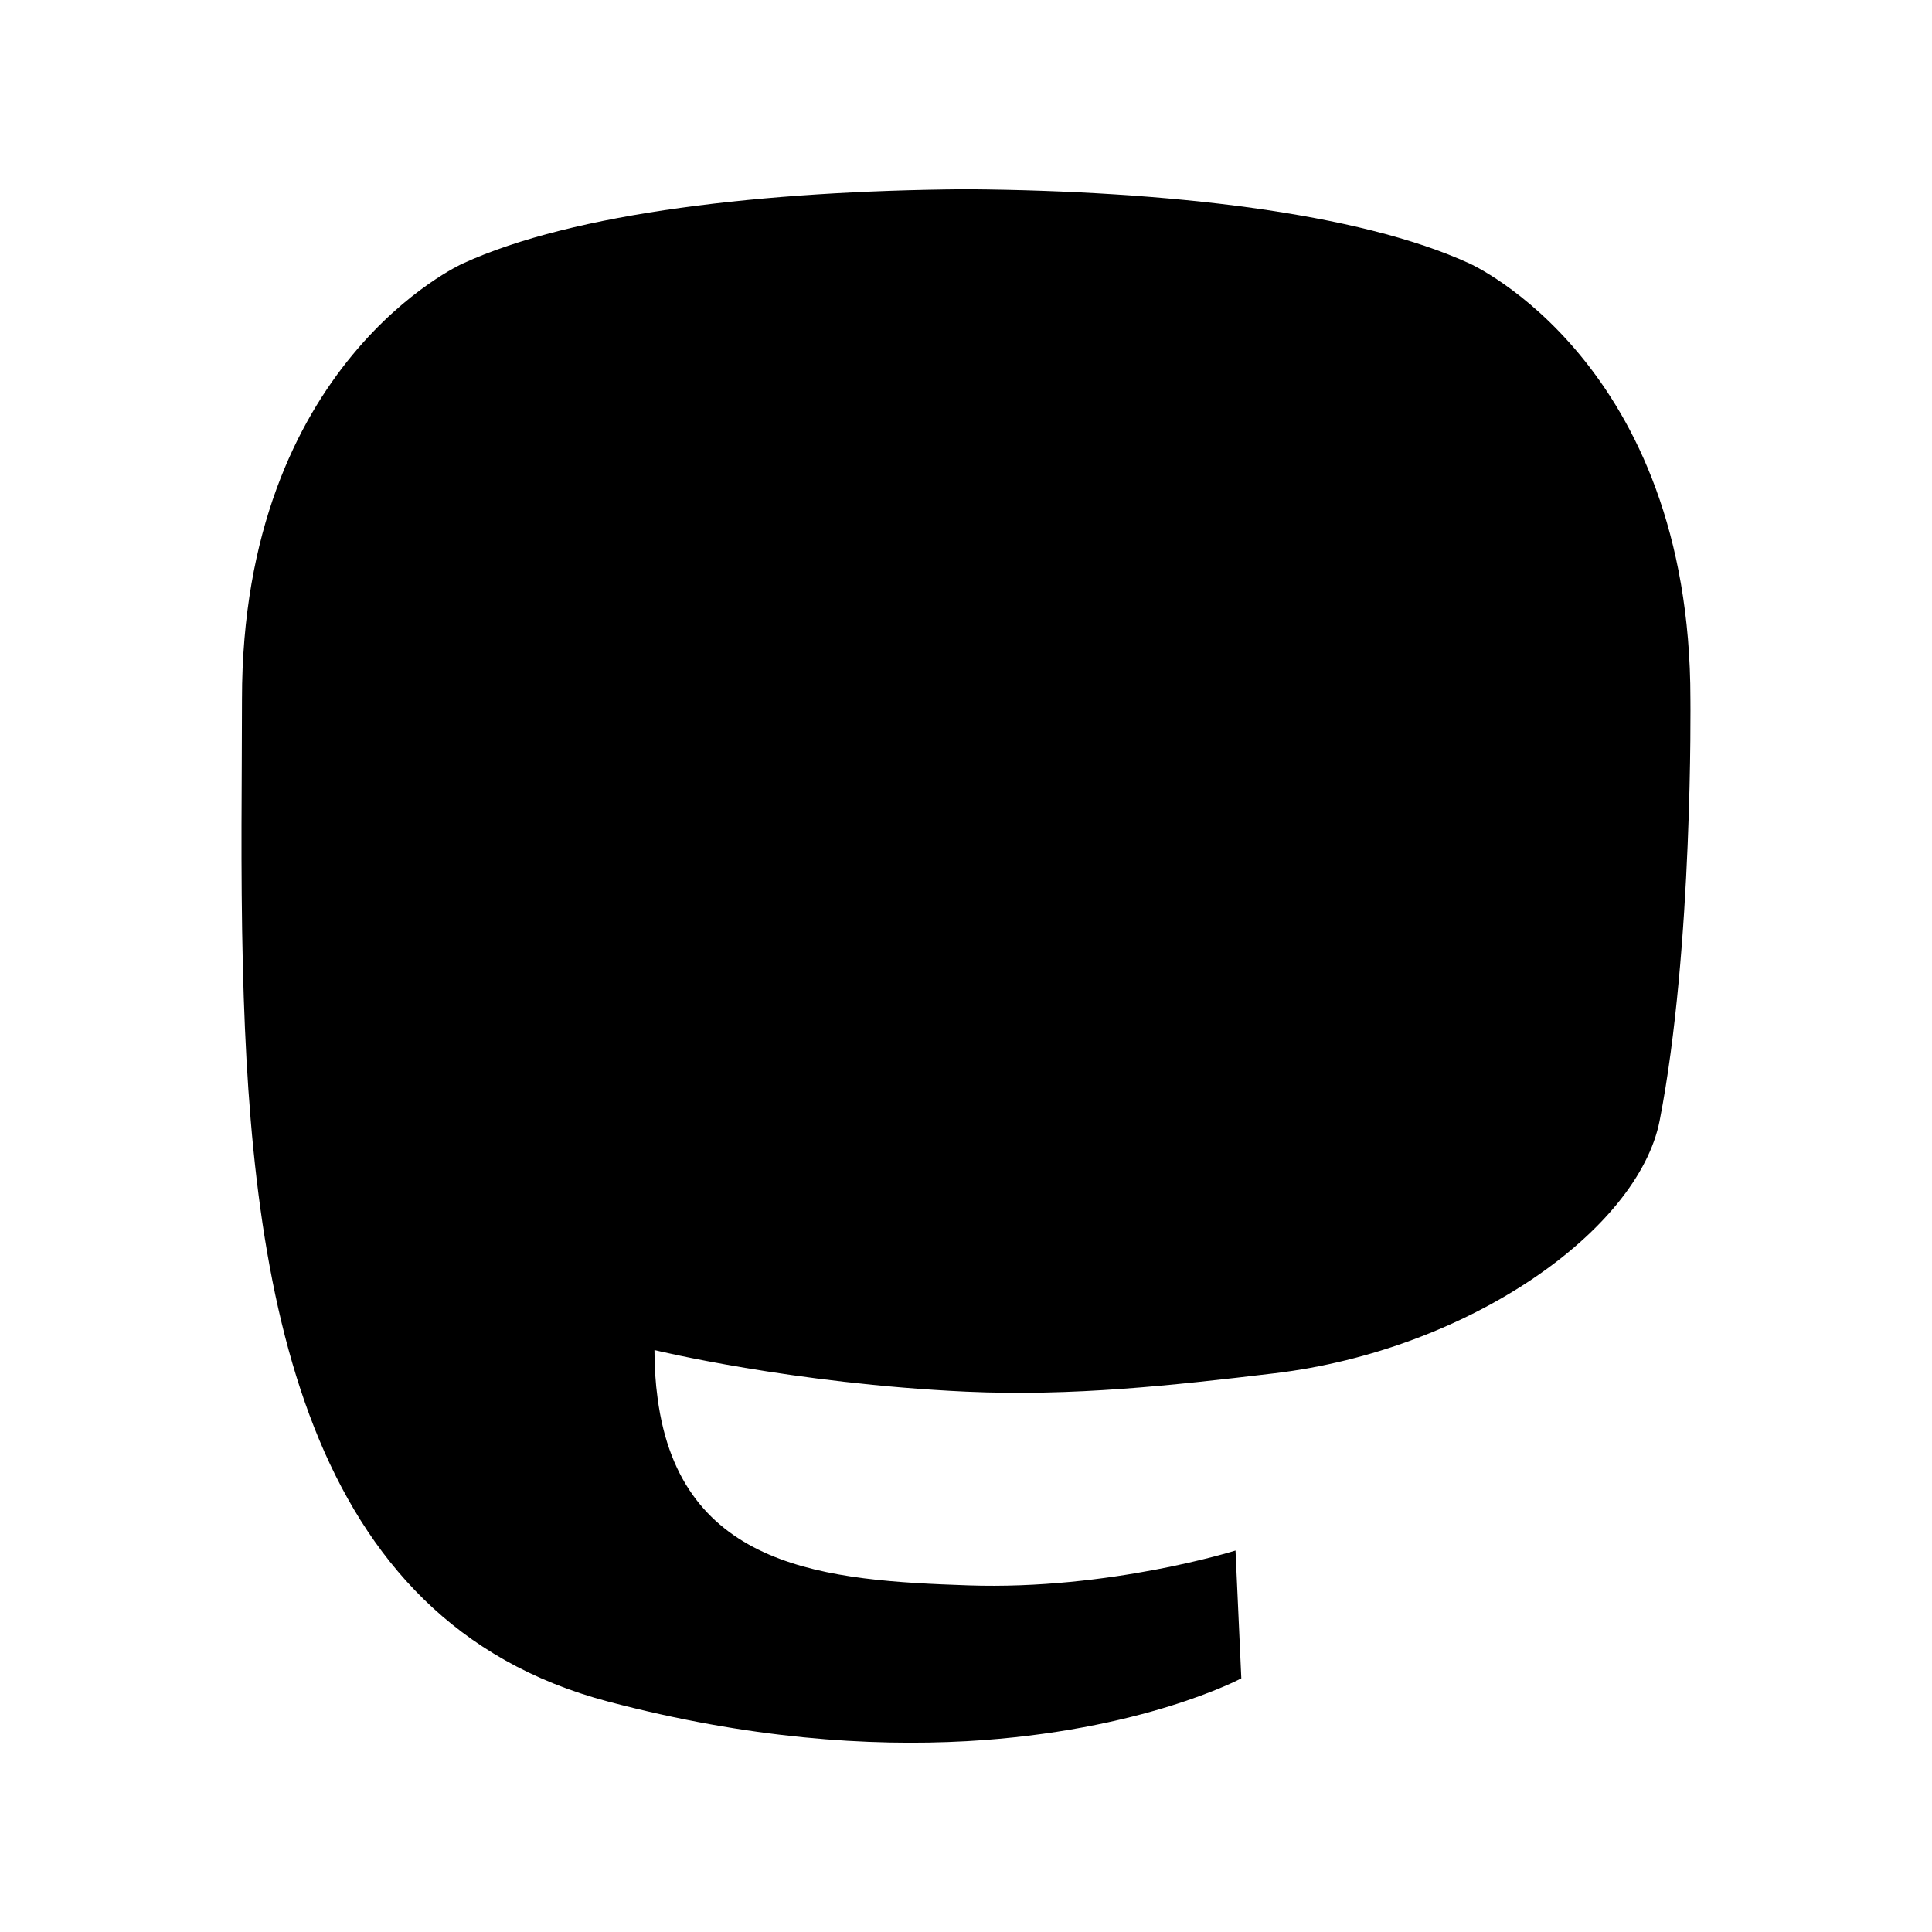
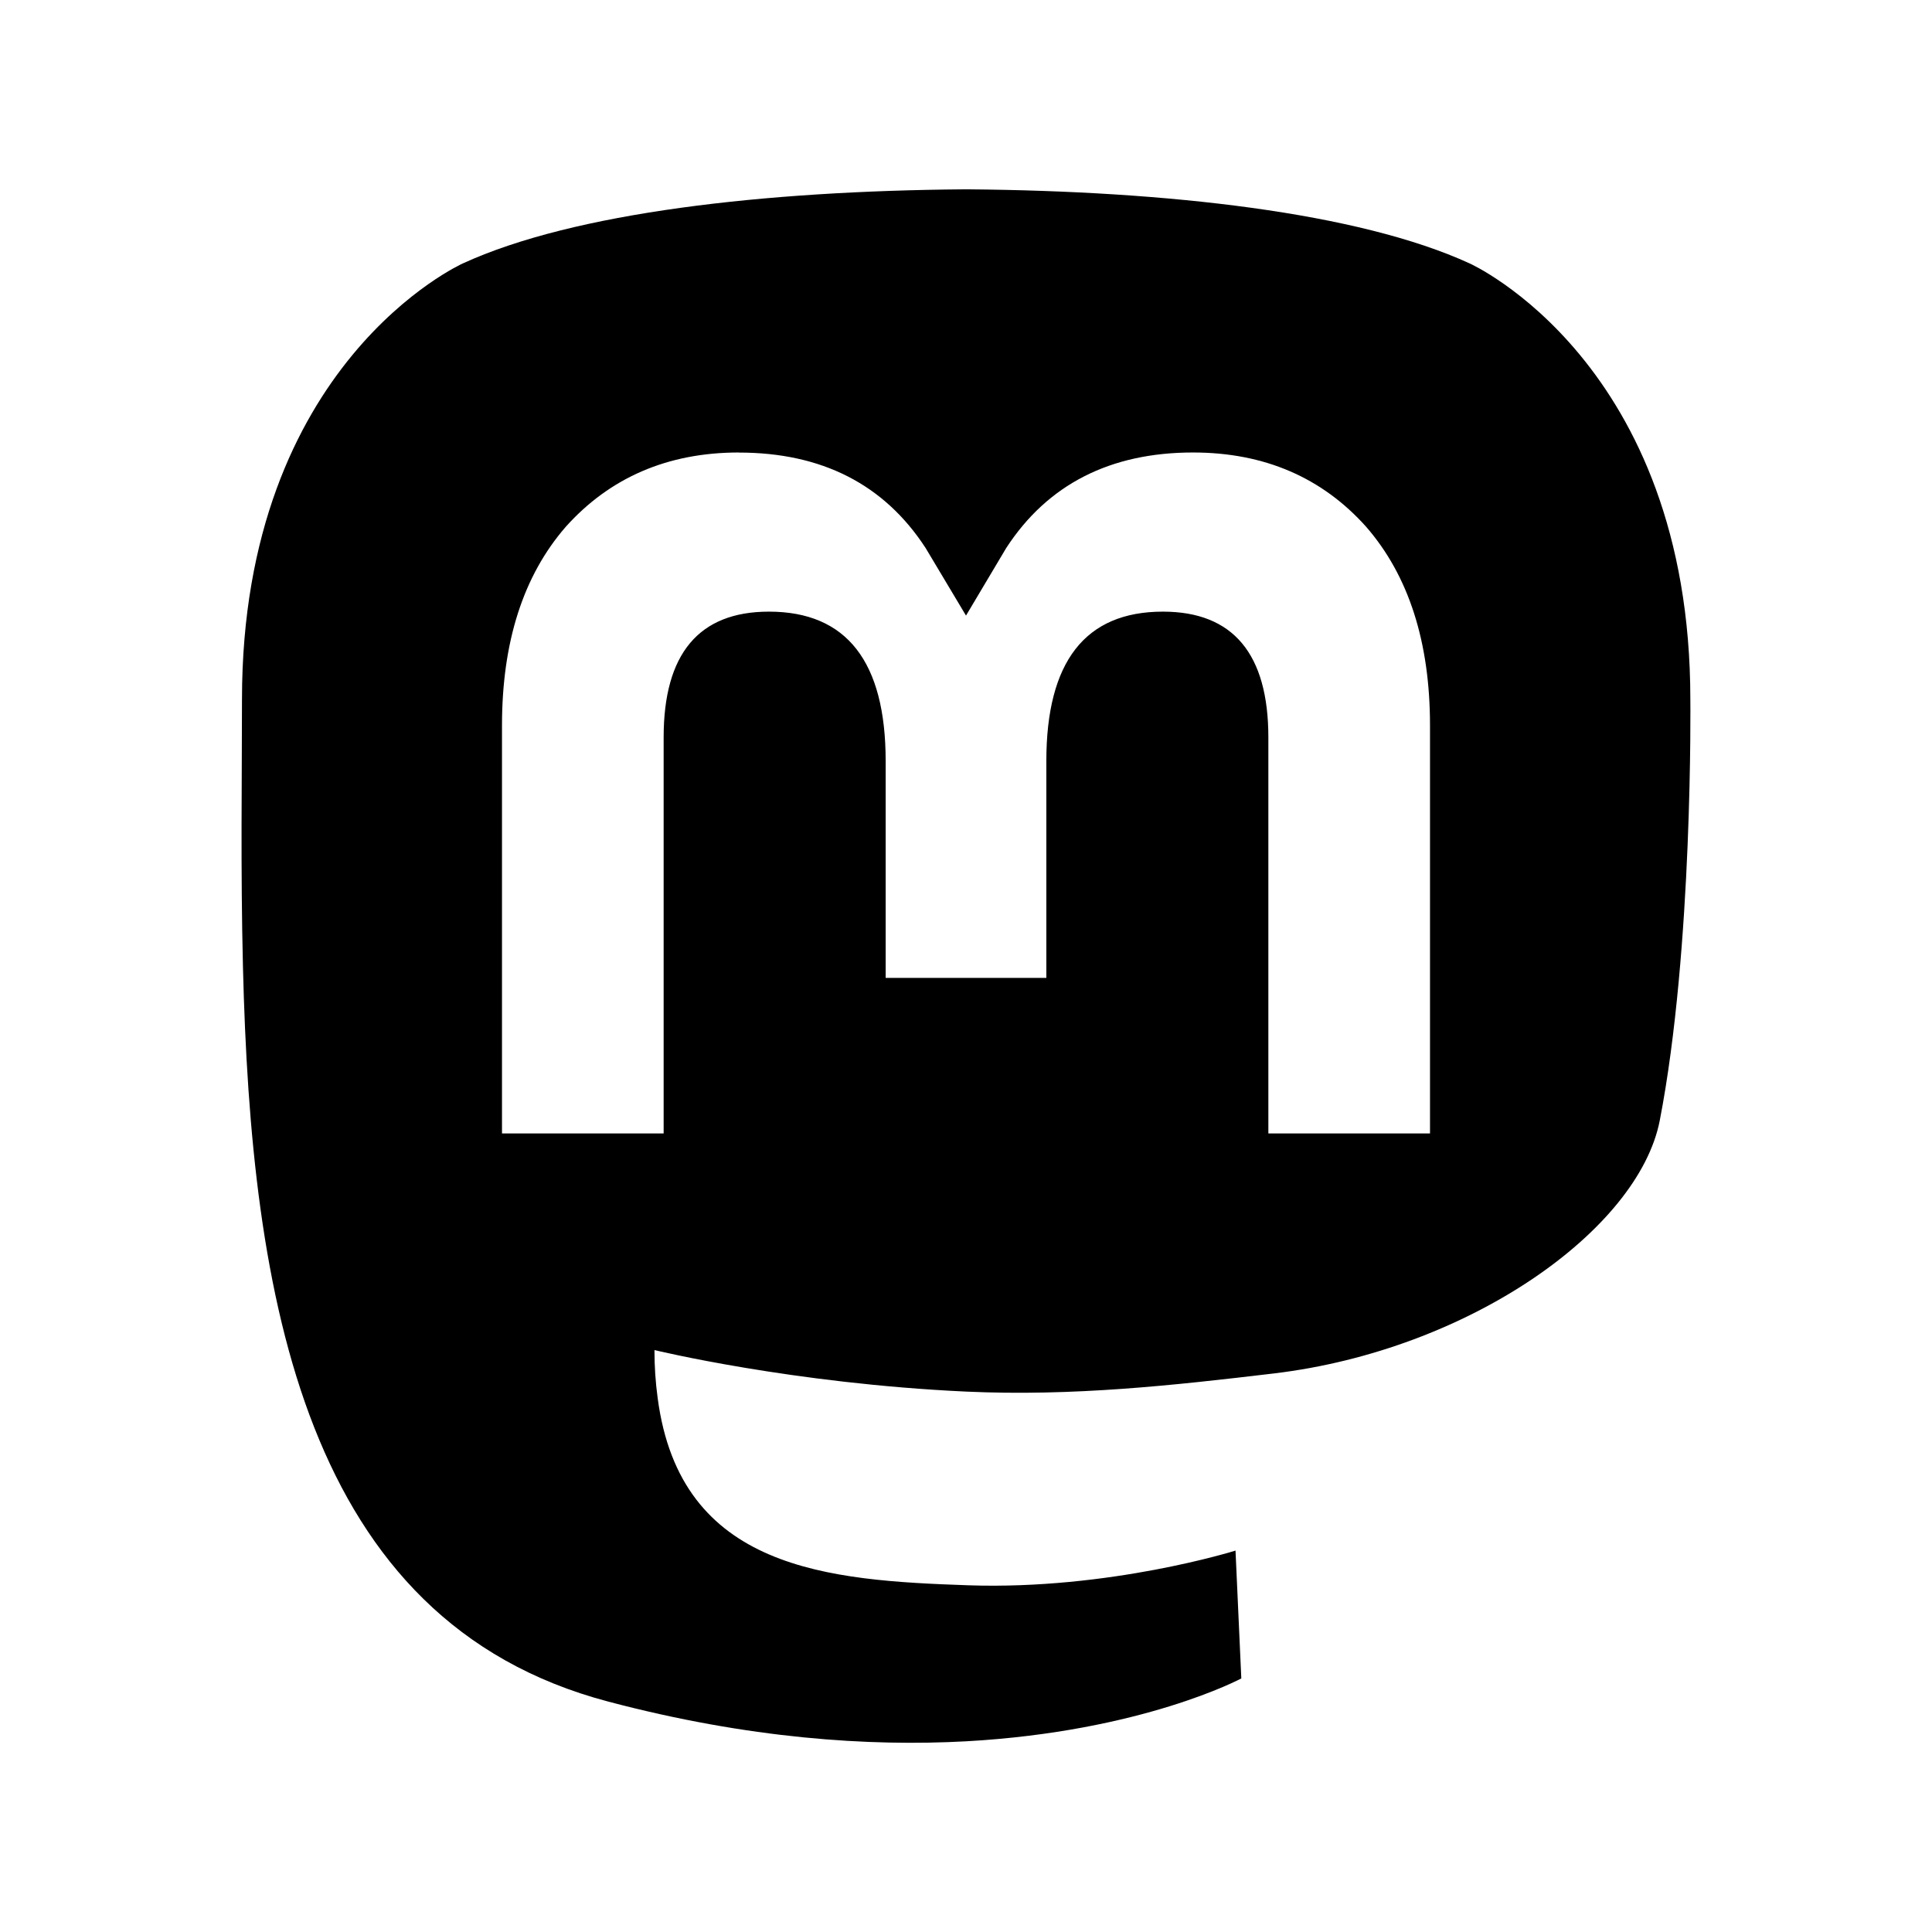
<svg xmlns="http://www.w3.org/2000/svg" viewBox="0 0 24 24">
  <g>
-     <path d="M20.617 13.92c-.265 1.361-2.37 2.851-4.788 3.14-1.261.15-2.502.288-3.826.228-2.165-.1-3.873-.517-3.873-.517 0 .211.013.411.039.599.282 2.136 2.119 2.264 3.859 2.324 1.756.06 3.32-.433 3.32-.433l.072 1.588s-1.228.659-3.417.781c-1.207.066-2.705-.031-4.45-.493-3.785-1.001-4.436-5.036-4.536-9.13-.03-1.215-.011-2.361-.011-3.32 0-4.186 2.742-5.413 2.742-5.413 1.383-.635 3.756-.902 6.224-.923h.06c2.467.021 4.842.288 6.225.923 0 0 2.742 1.227 2.742 5.413 0 0 .035 3.089-.382 5.233zm-2.854-4.909v5.069h-2.008V9.16c0-1.037-.436-1.563-1.309-1.563-.965 0-1.448.624-1.448 1.859v2.693h-1.996V9.456c0-1.235-.484-1.859-1.449-1.859-.873 0-1.309.526-1.309 1.563v4.92H6.236V9.011c0-1.035.263-1.859.793-2.468.547-.609 1.262-.921 2.15-.921 1.028 0 1.806.395 2.32 1.185l.501.839.5-.839c.514-.79 1.292-1.185 2.32-1.185.888 0 1.604.312 2.15.921.53.609.793 1.433.793 2.468z" fillRule="evenodd" />
+     <path d="M11.973 2.352c-2.468.02-4.842.286-6.225.921 0 0-2.742 1.229-2.742 5.415 0 .958-.018 2.105.012 3.32.1 4.094.75 8.128 4.535 9.129 1.745.462 3.244.56 4.45.494 2.19-.122 3.417-.781 3.417-.781l-.072-1.588s-1.565.491-3.32.431c-1.74-.06-3.576-.188-3.858-2.324a4.359 4.359 0 01-.04-.598s1.709.416 3.874.516c1.324.06 2.563-.076 3.824-.226 2.418-.29 4.524-1.78 4.79-3.141.416-2.144.38-5.232.38-5.232 0-4.186-2.74-5.415-2.74-5.415-1.383-.635-3.76-.9-6.227-.921h-.058zM9.18 5.622c1.028 0 1.804.395 2.318 1.185l.502.84.5-.84c.514-.79 1.292-1.186 2.32-1.186.888 0 1.605.313 2.15.922.53.609.794 1.434.794 2.469v5.068h-2.008V9.16c0-1.037-.438-1.562-1.31-1.562-.966 0-1.448.622-1.448 1.857v2.693h-1.996V9.455c0-1.235-.484-1.857-1.45-1.857-.872 0-1.308.525-1.308 1.562v4.92H6.236V9.012c0-1.035.263-1.86.793-2.469.547-.609 1.263-.922 2.15-.922z" />
  </g>
</svg>
